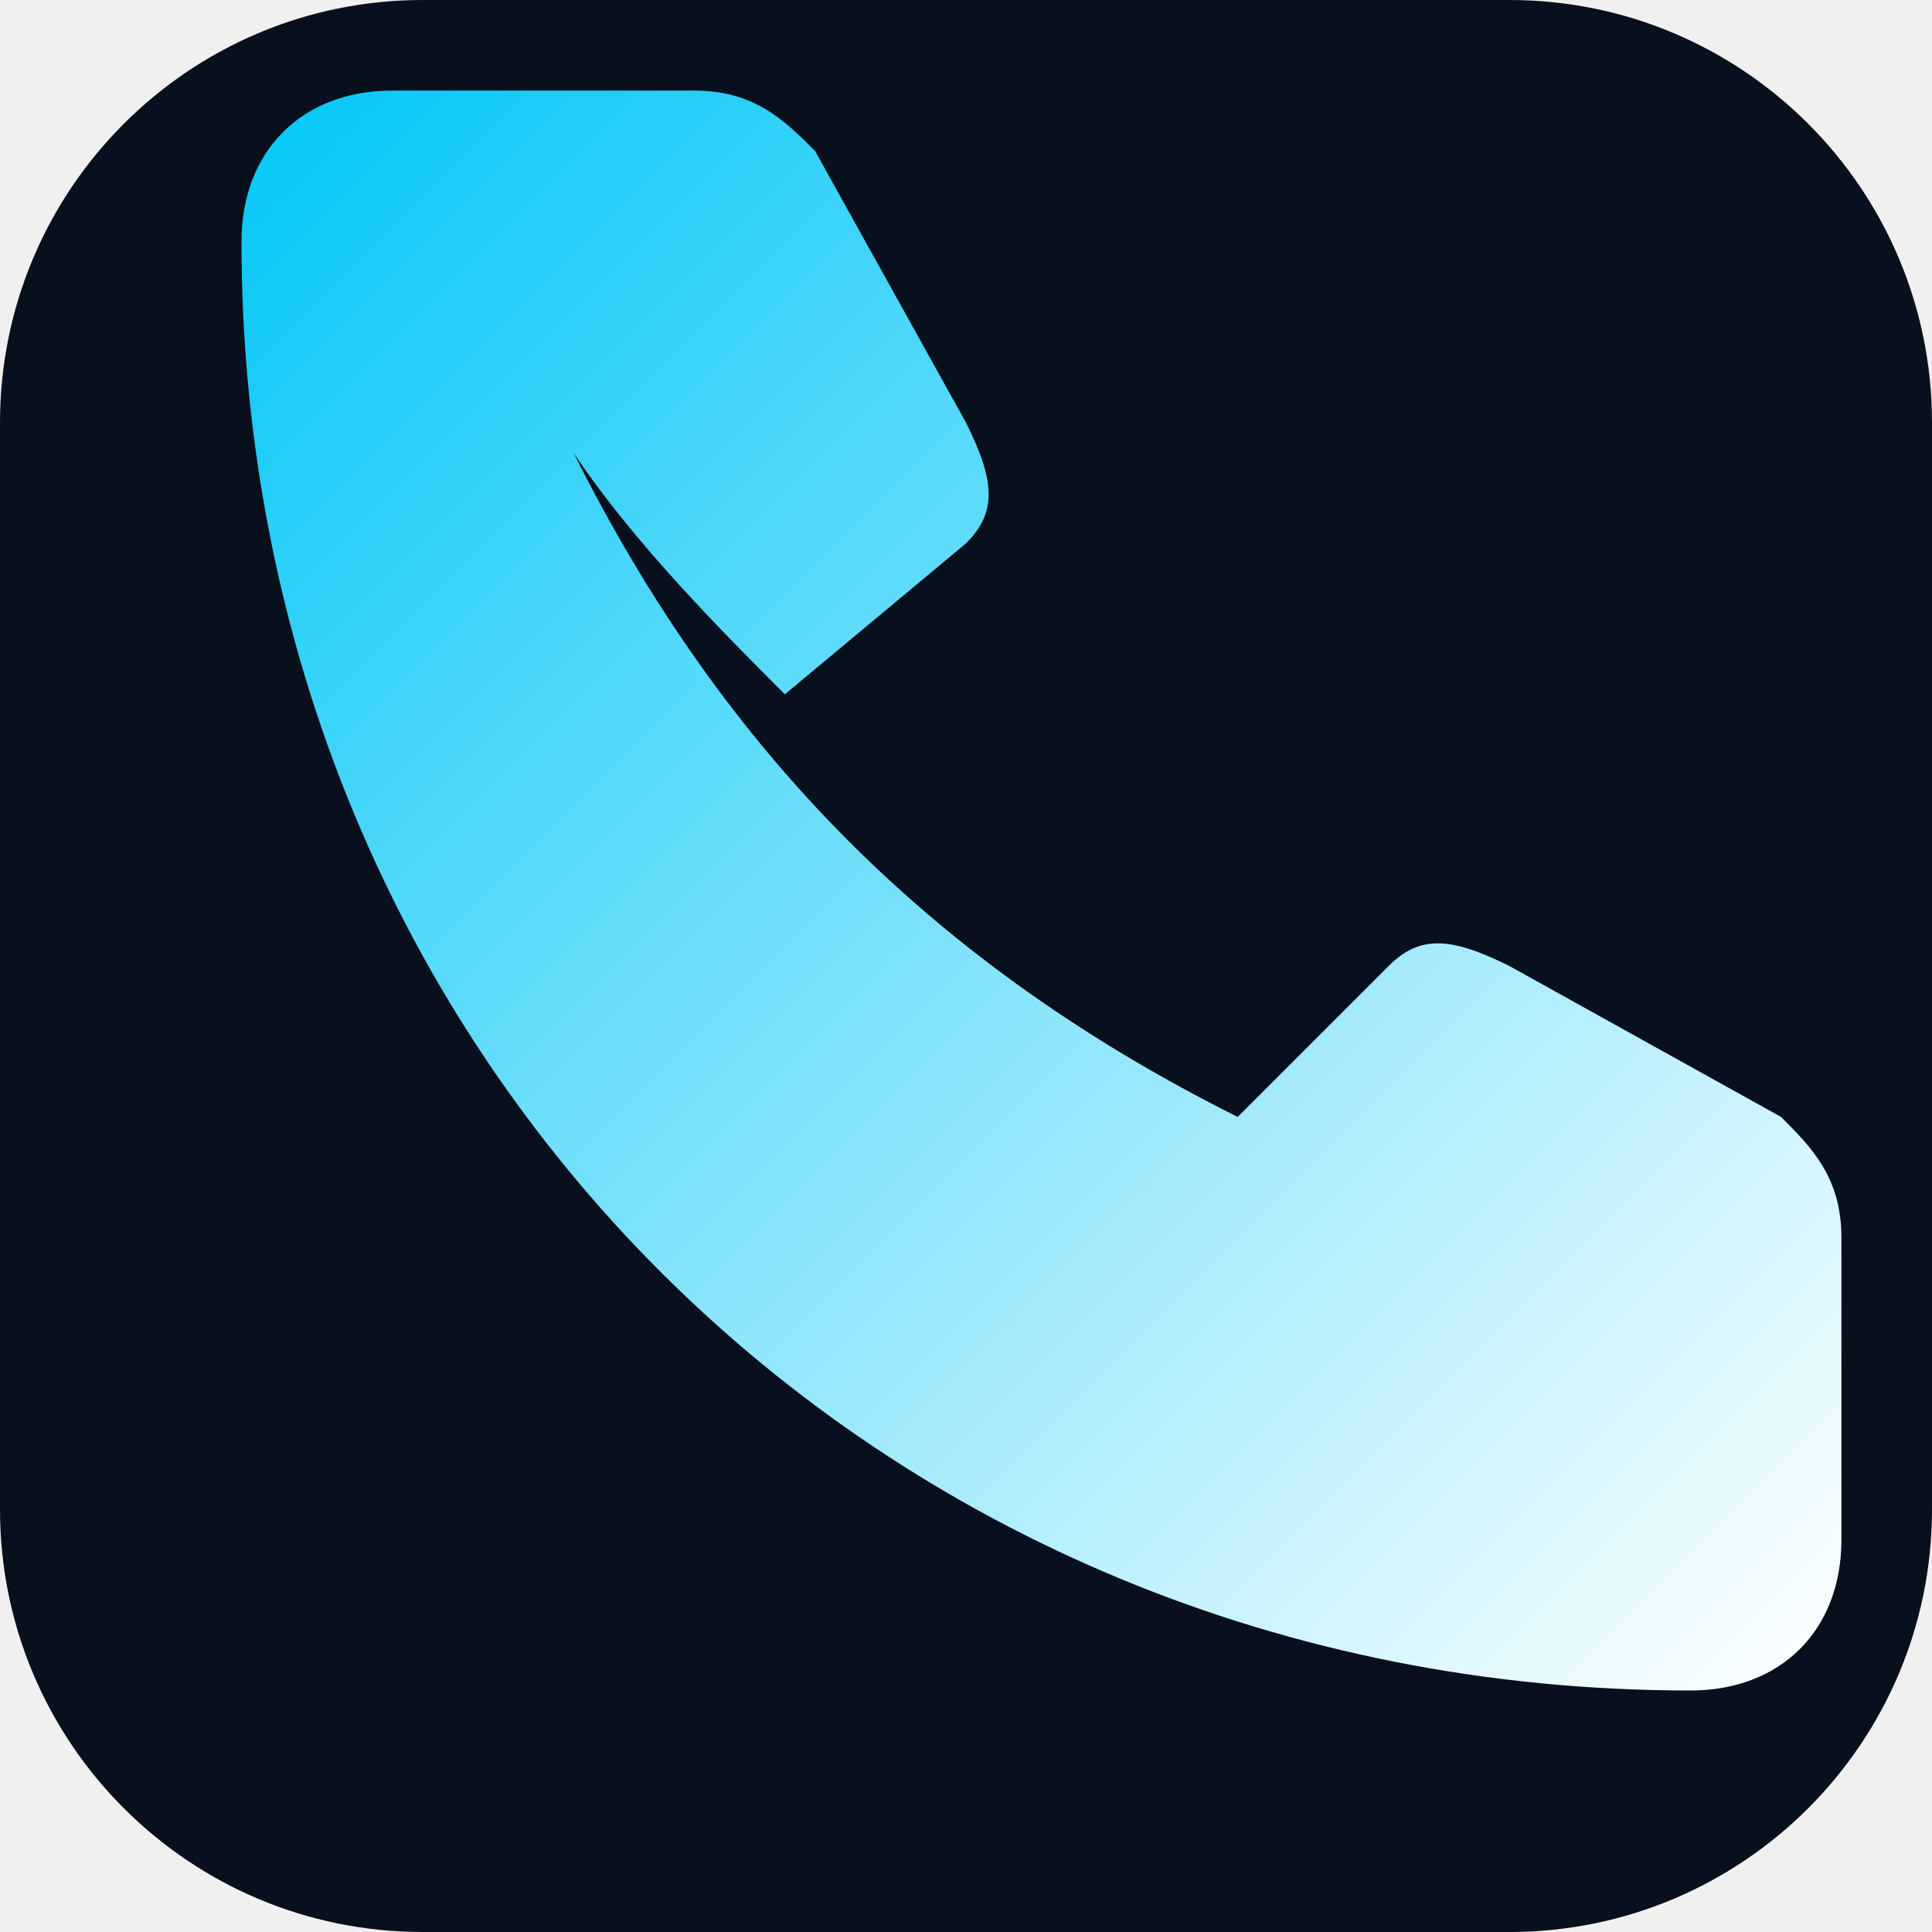
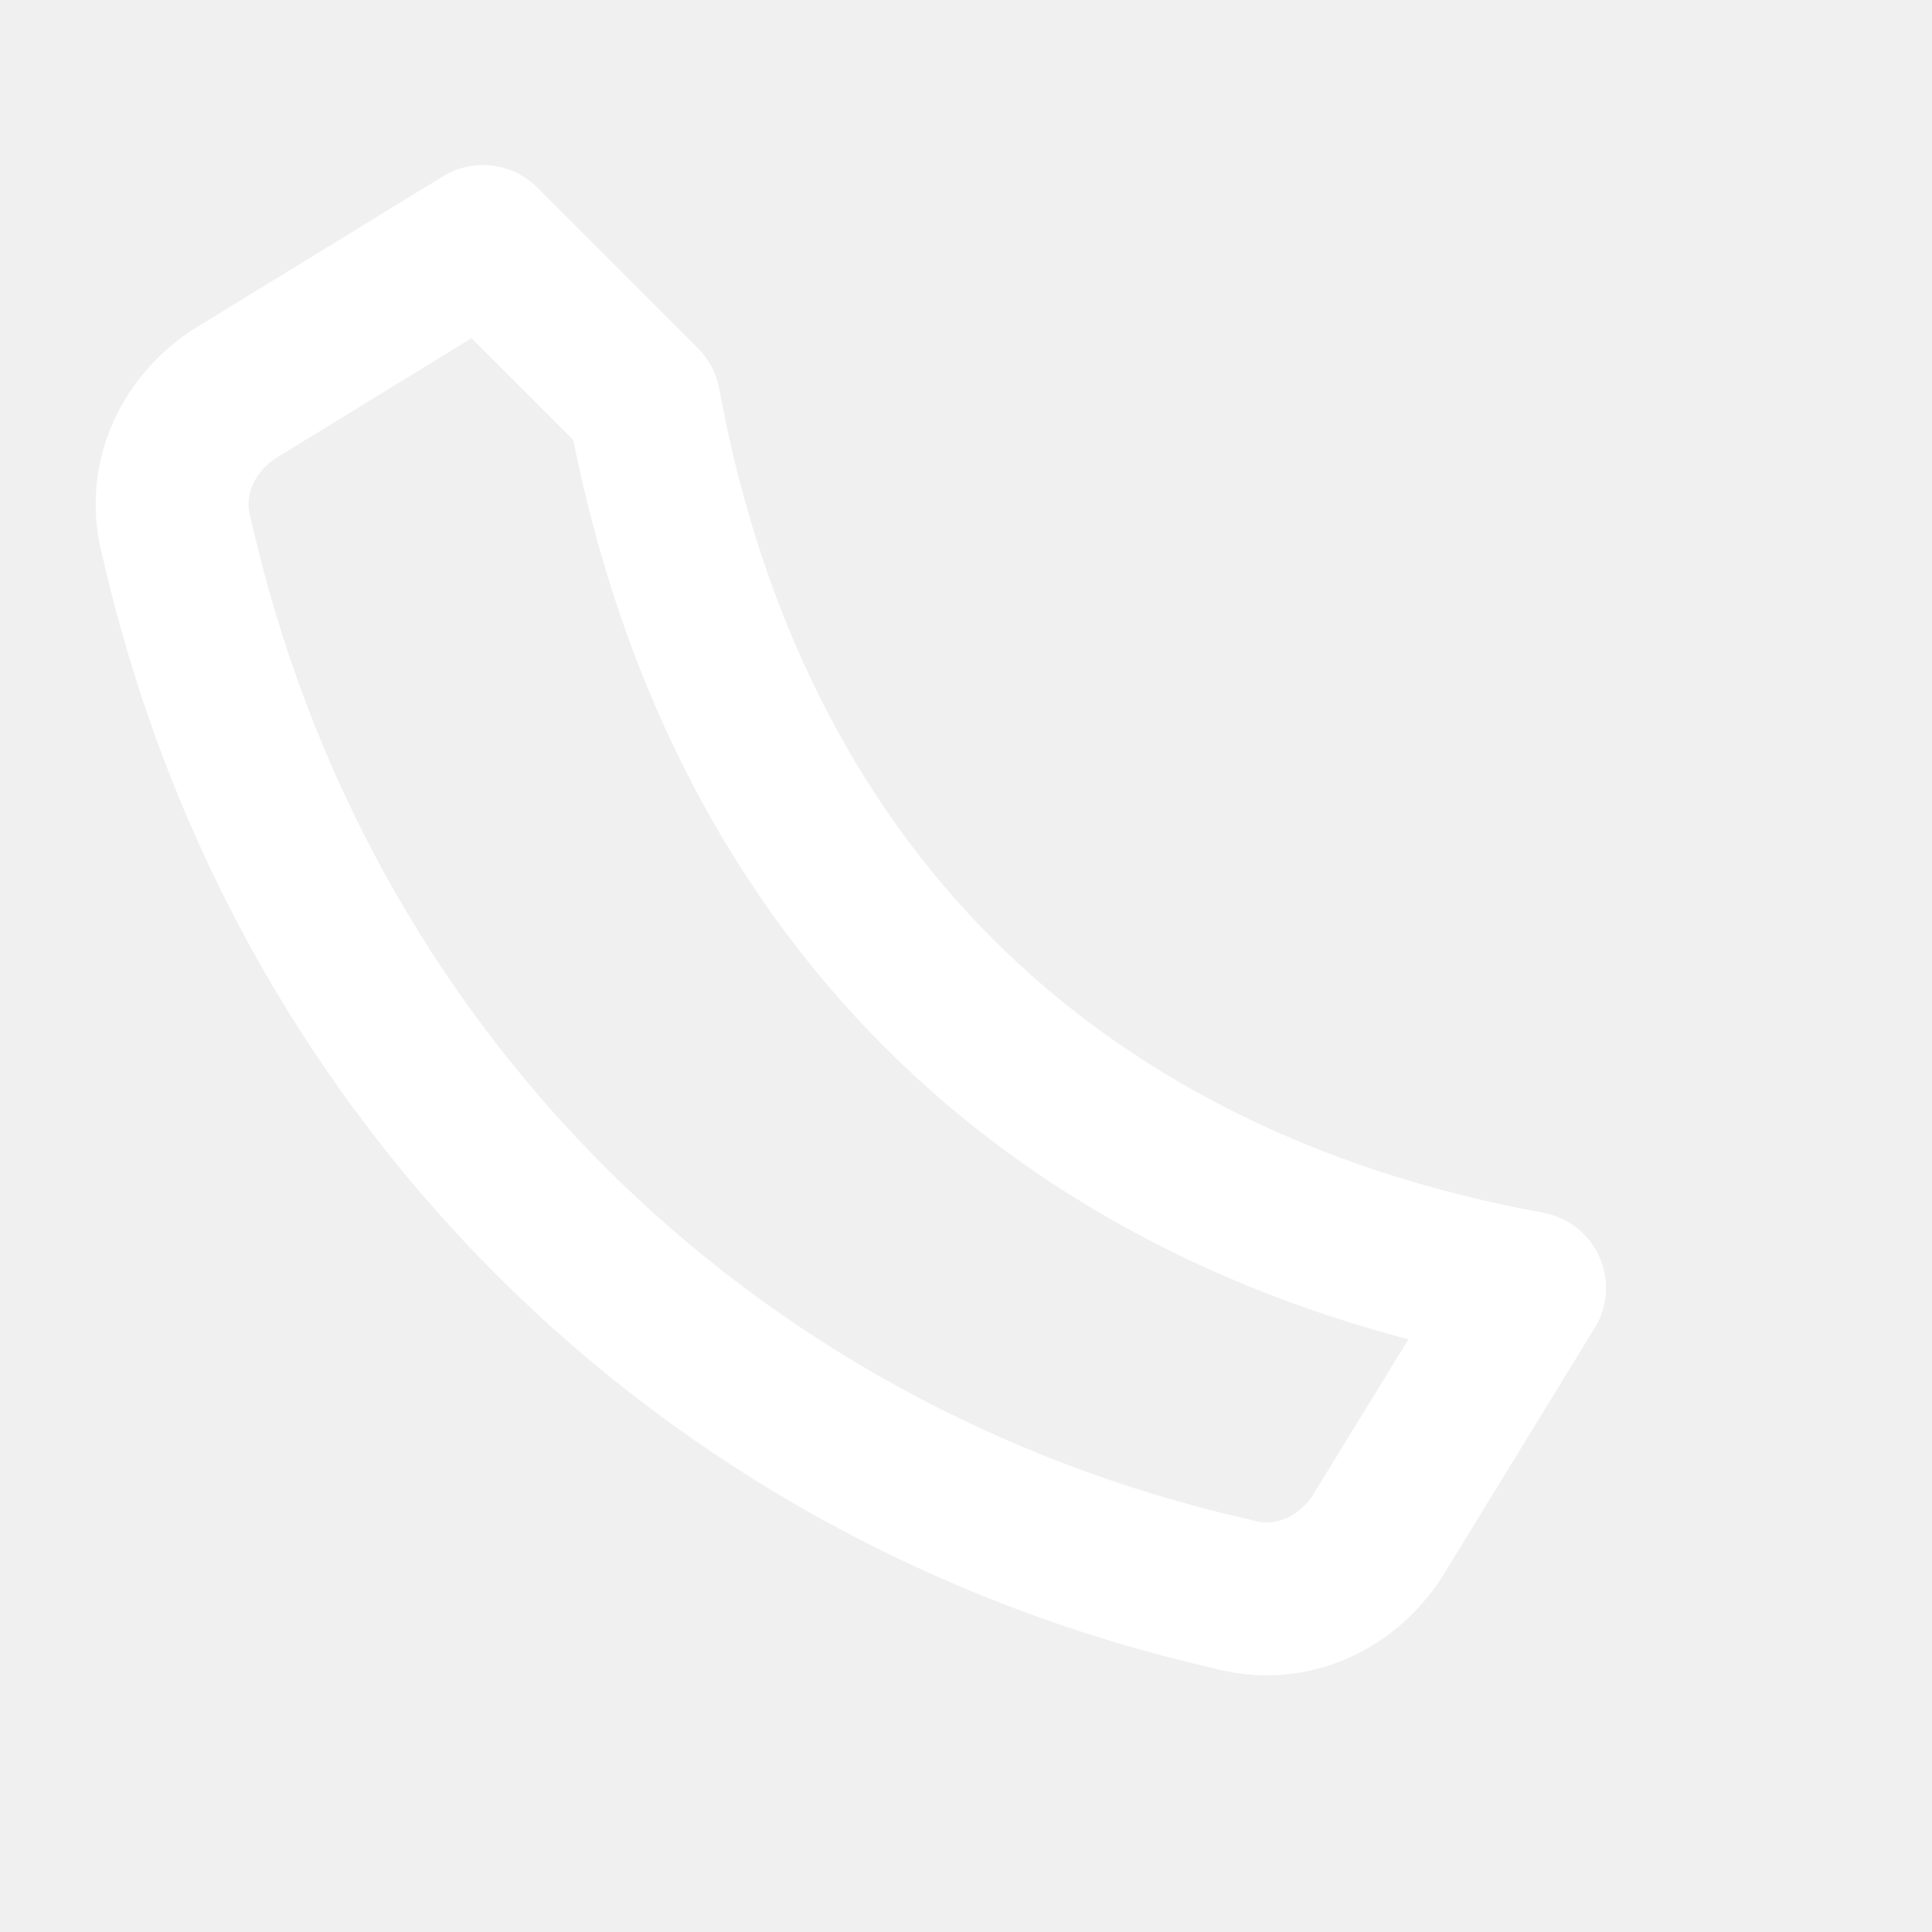
- <svg xmlns="http://www.w3.org/2000/svg" viewBox="0 0 64 64">
-   <defs>
-     <linearGradient id="g" x1="0" y1="0" x2="1" y2="1">
-       <stop offset="0" stop-color="#04c7f7" />
-       <stop offset="1" stop-color="#ffffff" />
-     </linearGradient>
-   </defs>
-   <rect width="64" height="64" rx="14" fill="#07101c" />
-   <g fill="url(#g)">
-     <path d="M19 15c5 10 12 17 22 22l5-5c1-1 2-1 4 0l9 5c1 1 2 2 2 4v10c0 3-2 5-5 5C29 56 8 35 8 8c0-3 2-5 5-5h10c2 0 3 1 4 2l5 9c1 2 1 3 0 4l-6 5c-2-2-5-5-7-8z" />
-   </g>
+ <svg xmlns="http://www.w3.org/2000/svg" width="64" height="64" viewBox="0 0 24 24" fill="none" stroke="#ffffff" stroke-width="1.9" stroke-linecap="round" stroke-linejoin="round">
+   <path d="M8 5c1.1 6 5 9.9 11 11l-1.9 3.1c-.4.6-1.1.9-1.8.7C8.7 18.3 3.7 13.3 2.2 6.7 2 6 2.3 5.3 2.9 4.9L6 3l2 2z" />
</svg>
